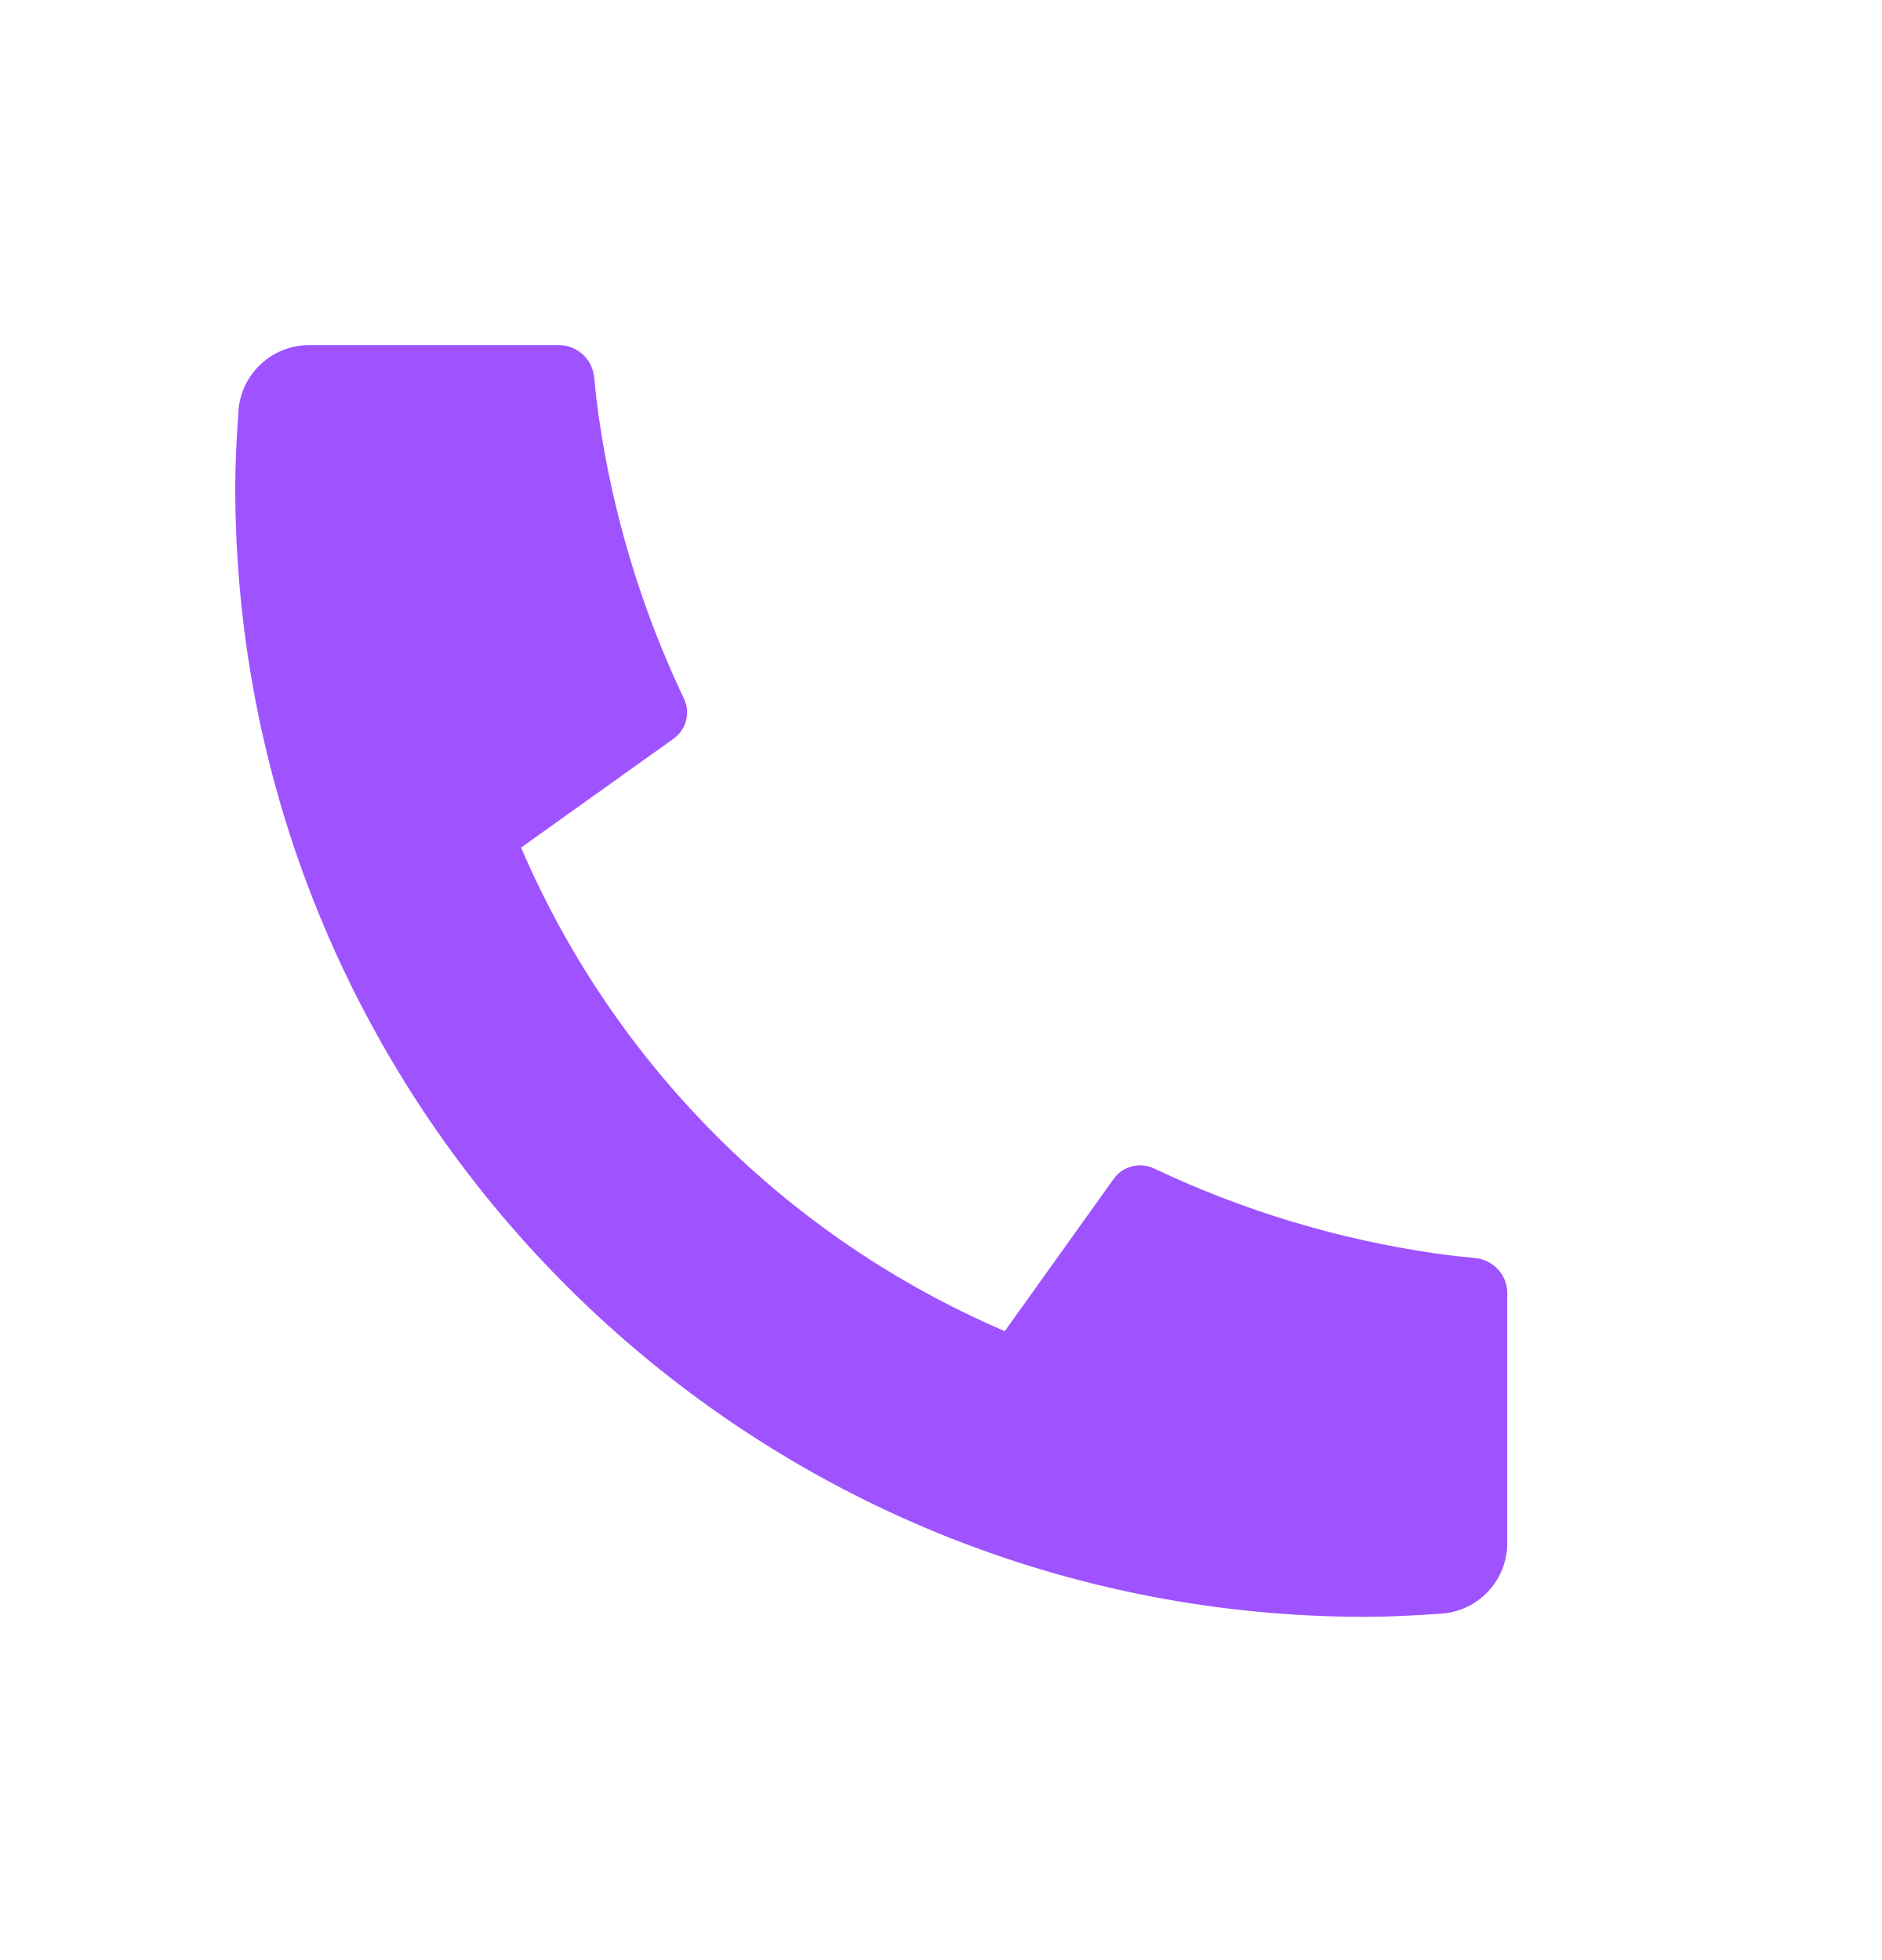
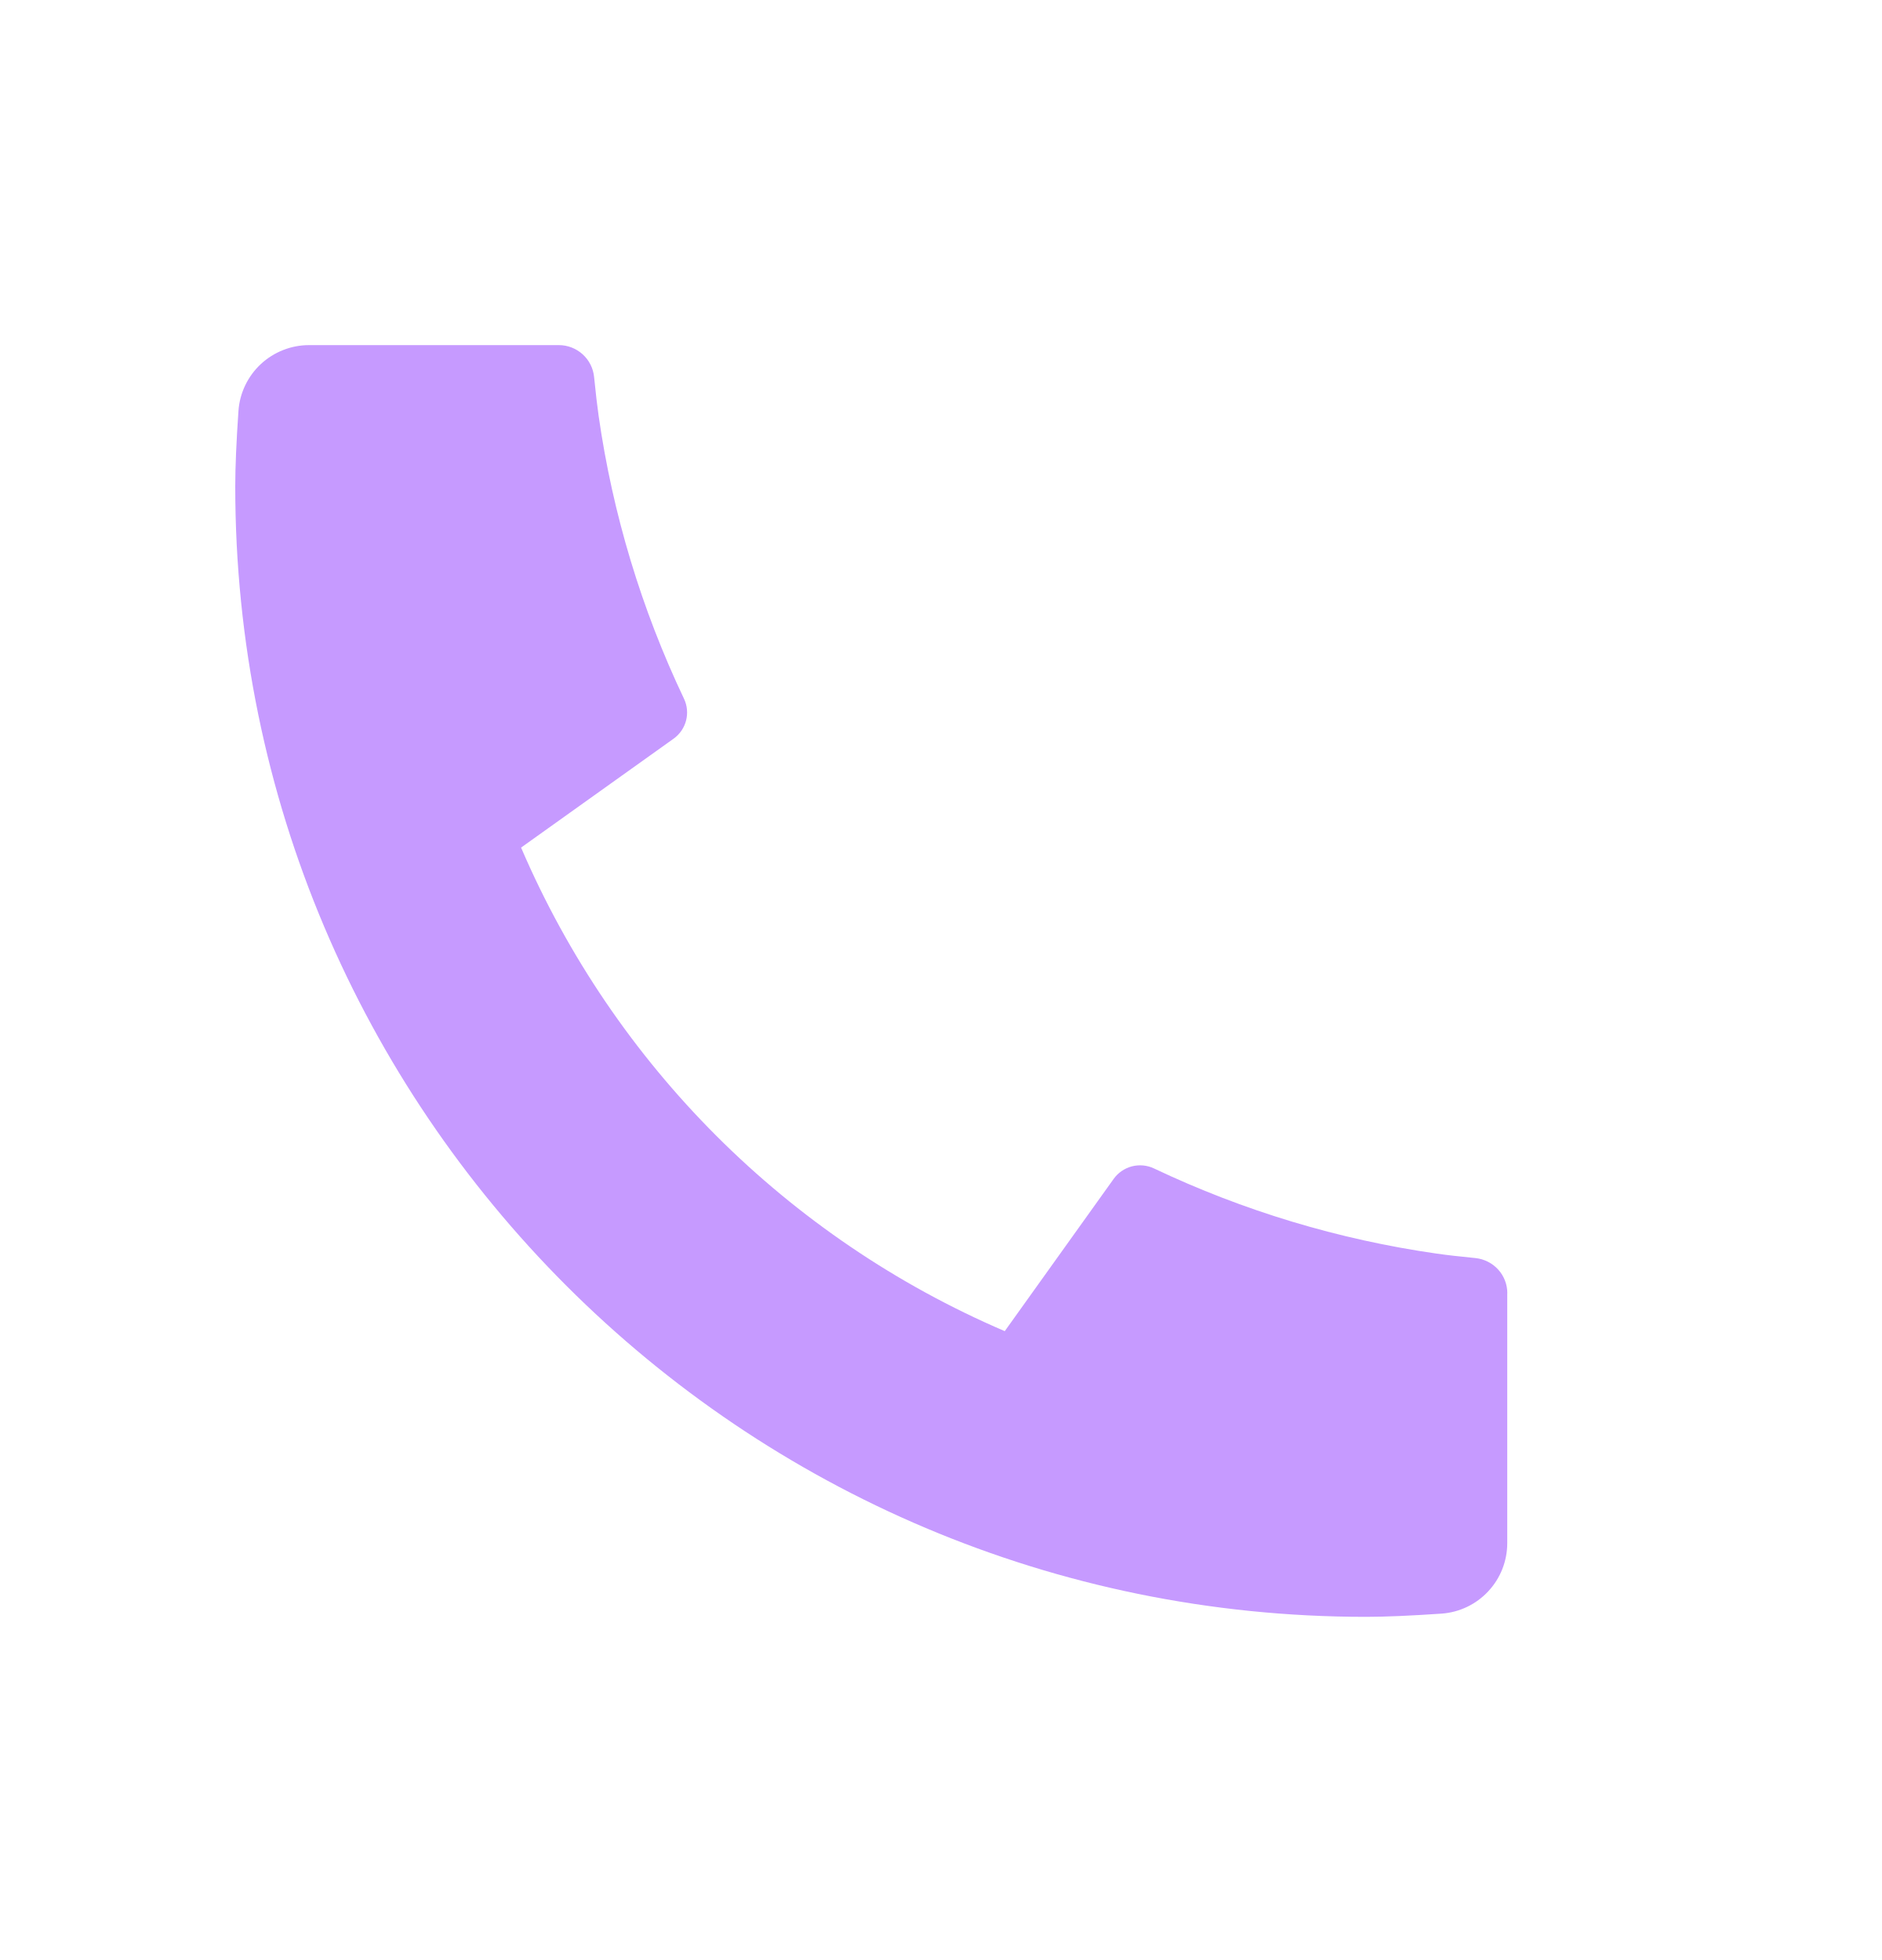
<svg xmlns="http://www.w3.org/2000/svg" width="24" height="25" viewBox="-3 -4 24 25" fill="none">
-   <path d="M16.221 12.496V15.682C16.221 15.911 16.135 16.13 15.979 16.297C15.824 16.464 15.611 16.566 15.383 16.582C14.989 16.609 14.667 16.623 14.419 16.623C6.455 16.623 0 10.168 0 2.205C0 1.956 0.014 1.634 0.041 1.24C0.057 1.013 0.159 0.8 0.326 0.644C0.493 0.489 0.713 0.402 0.941 0.402H4.127C4.239 0.402 4.347 0.444 4.43 0.519C4.513 0.594 4.565 0.697 4.576 0.808C4.597 1.015 4.616 1.18 4.634 1.305C4.813 2.555 5.18 3.771 5.722 4.911C5.808 5.091 5.752 5.306 5.59 5.422L3.645 6.811C4.834 9.582 7.042 11.79 9.813 12.979L11.201 11.038C11.257 10.959 11.34 10.902 11.434 10.877C11.529 10.853 11.629 10.862 11.717 10.904C12.857 11.445 14.072 11.811 15.322 11.99C15.447 12.008 15.612 12.027 15.817 12.047C15.928 12.059 16.031 12.111 16.106 12.194C16.181 12.277 16.222 12.384 16.222 12.496H16.221Z" fill="#9f53ff" />
+   <path d="M16.221 12.496V15.682C16.221 15.911 16.135 16.13 15.979 16.297C15.824 16.464 15.611 16.566 15.383 16.582C14.989 16.609 14.667 16.623 14.419 16.623C6.455 16.623 0 10.168 0 2.205C0 1.956 0.014 1.634 0.041 1.24C0.057 1.013 0.159 0.8 0.326 0.644C0.493 0.489 0.713 0.402 0.941 0.402H4.127C4.239 0.402 4.347 0.444 4.43 0.519C4.513 0.594 4.565 0.697 4.576 0.808C4.597 1.015 4.616 1.18 4.634 1.305C4.813 2.555 5.18 3.771 5.722 4.911C5.808 5.091 5.752 5.306 5.59 5.422L3.645 6.811C4.834 9.582 7.042 11.79 9.813 12.979L11.201 11.038C11.257 10.959 11.34 10.902 11.434 10.877C11.529 10.853 11.629 10.862 11.717 10.904C12.857 11.445 14.072 11.811 15.322 11.99C15.447 12.008 15.612 12.027 15.817 12.047C15.928 12.059 16.031 12.111 16.106 12.194C16.181 12.277 16.222 12.384 16.222 12.496H16.221Z" fill="#c69aff" />
</svg>
